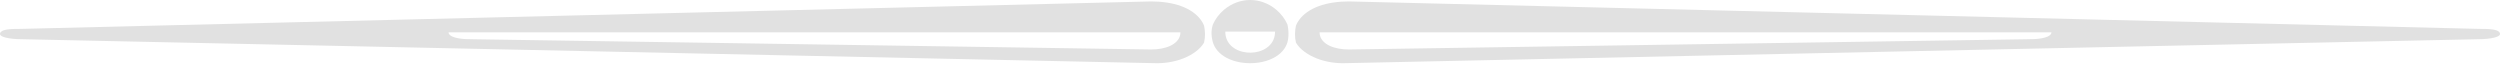
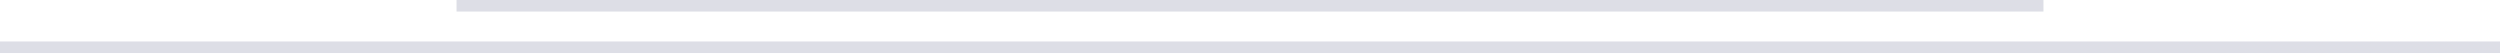
- <svg xmlns="http://www.w3.org/2000/svg" width="607.136" height="15.351" id="svg2" version="1.1">
+ <svg xmlns="http://www.w3.org/2000/svg" width="865.814" height="18.361" id="svg2" version="1.1">
  <defs id="defs17" />
-   <g id="g7" transform="translate(-14.88671,-228.9945)" style="fill:#e1e1e1;fill-opacity:1">
+   <g id="g7" transform="translate(438.3591,-177.5901)" style="fill:#e1e1e1;fill-opacity:1">
    <g id="g2388" style="fill:#e1e1e1;fill-opacity:1">
-       <path id="path6" d="m 309.431,234.964 c 0.593,-1.339 1.51,-2.579 2.703,-3.592 0.916,-0.777 2,-1.419 3.2,-1.838 0.999,-0.35 2.079,-0.54 3.161,-0.539 1.082,-0.001 2.162,0.189 3.161,0.539 1.201,0.419 2.285,1.061 3.2,1.838 1.194,1.014 2.11,2.254 2.703,3.592 0.193,0.95 0.288,1.918 0.219,2.882 -0.034,0.464 -0.105,0.927 -0.219,1.383 -0.223,0.761 -0.619,1.485 -1.167,2.118 -0.616,0.714 -1.416,1.306 -2.309,1.76 -1.079,0.549 -2.288,0.904 -3.526,1.088 -1.438,0.213 -2.922,0.201 -4.354,-0.036 -1.216,-0.203 -2.399,-0.572 -3.45,-1.132 -0.869,-0.462 -1.643,-1.06 -2.234,-1.772 -0.515,-0.619 -0.888,-1.322 -1.098,-2.058 -0.217,-0.819 -0.343,-1.659 -0.307,-2.499 0.024,-0.585 0.127,-1.169 0.316,-1.732 z m 15.107,1.706 c -4.029,0 -8.057,0 -12.086,0 -7e-4,0.732 0.142,1.47 0.474,2.148 0.299,0.616 0.757,1.177 1.336,1.629 0.682,0.535 1.524,0.916 2.418,1.129 1.293,0.308 2.697,0.279 3.968,-0.089 0.846,-0.245 1.632,-0.647 2.261,-1.187 0.551,-0.471 0.974,-1.045 1.242,-1.668 0.272,-0.627 0.389,-1.296 0.388,-1.963 z" style="fill:#e1e1e1;fill-opacity:1" />
-       <g id="g4141">
-         <path style="fill:#e1e1e1;fill-opacity:1" d="m 19.905,236.011 c 91.496,-2.222 182.993,-4.445 274.489,-6.667 2.57,-0.005 5.187,0.338 7.372,1.147 2.125,0.774 3.751,1.963 4.727,3.299 0.335,0.461 0.622,0.937 0.809,1.426 0.275,1.37 0.32,2.761 -0.008,4.129 -0.909,1.561 -2.736,2.932 -5.083,3.853 -2.015,0.792 -4.47,1.217 -6.905,1.136 -91.8,-1.941 -183.601,-3.882 -275.401,-5.823 -1.233,-0.008 -2.483,-0.109 -3.628,-0.385 -0.523,-0.136 -1.085,-0.32 -1.316,-0.642 -0.146,-0.235 -0.062,-0.503 0.124,-0.723 0.332,-0.364 1.037,-0.534 1.694,-0.622 1.024,-0.133 2.083,-0.127 3.127,-0.129 z m 281.656,0.833 c -59.246,0 -118.491,0 -177.737,0 -0.018,0.414 0.376,0.805 0.944,1.044 0.889,0.379 2.001,0.525 3.079,0.594 0.686,0.037 1.376,0.03 2.064,0.045 54.827,0.828 109.655,1.656 164.482,2.484 1.686,0.005 3.417,-0.273 4.733,-0.903 1.246,-0.585 2.036,-1.456 2.302,-2.368 0.09,-0.296 0.132,-0.596 0.132,-0.897 z" id="path2380" />
-         <path style="fill:#e1e1e1;fill-opacity:1" d="m 617.005,236.011 c -91.496,-2.222 -182.993,-4.445 -274.489,-6.667 -2.57,-0.006 -5.187,0.338 -7.372,1.147 -2.125,0.774 -3.751,1.963 -4.727,3.299 -0.335,0.461 -0.622,0.937 -0.809,1.426 -0.275,1.37 -0.32,2.761 0.008,4.129 0.909,1.561 2.736,2.932 5.083,3.853 2.015,0.792 4.47,1.217 6.905,1.136 91.8,-1.941 183.601,-3.882 275.401,-5.823 1.233,-0.008 2.483,-0.109 3.628,-0.385 0.523,-0.136 1.085,-0.32 1.316,-0.642 0.146,-0.235 0.062,-0.503 -0.124,-0.723 -0.332,-0.364 -1.037,-0.534 -1.694,-0.622 -1.024,-0.133 -2.083,-0.127 -3.127,-0.129 z m -281.656,0.833 c 59.246,0 118.491,0 177.737,0 0.018,0.414 -0.375,0.805 -0.944,1.044 -0.889,0.379 -2.001,0.525 -3.079,0.594 -0.686,0.037 -1.376,0.03 -2.064,0.045 -54.827,0.828 -109.655,1.656 -164.482,2.484 -1.686,0.005 -3.417,-0.273 -4.733,-0.903 -1.246,-0.585 -2.036,-1.456 -2.302,-2.368 -0.09,-0.296 -0.132,-0.596 -0.132,-0.897 z" id="path2386" />
+       <g id="g4653" style="fill:#dddee6;fill-opacity:1">
+         <rect y="191.952" x="-438.359" height="4" width="865.814" id="rect3715" style="fill:#dddee6;fill-opacity:1;stroke-width:0.543" />
+         <rect y="177.59" x="-280.248" height="4" width="549.592" id="rect3727" style="fill:#dddee6;fill-opacity:1;stroke-width:0.432" />
      </g>
    </g>
  </g>
</svg>
